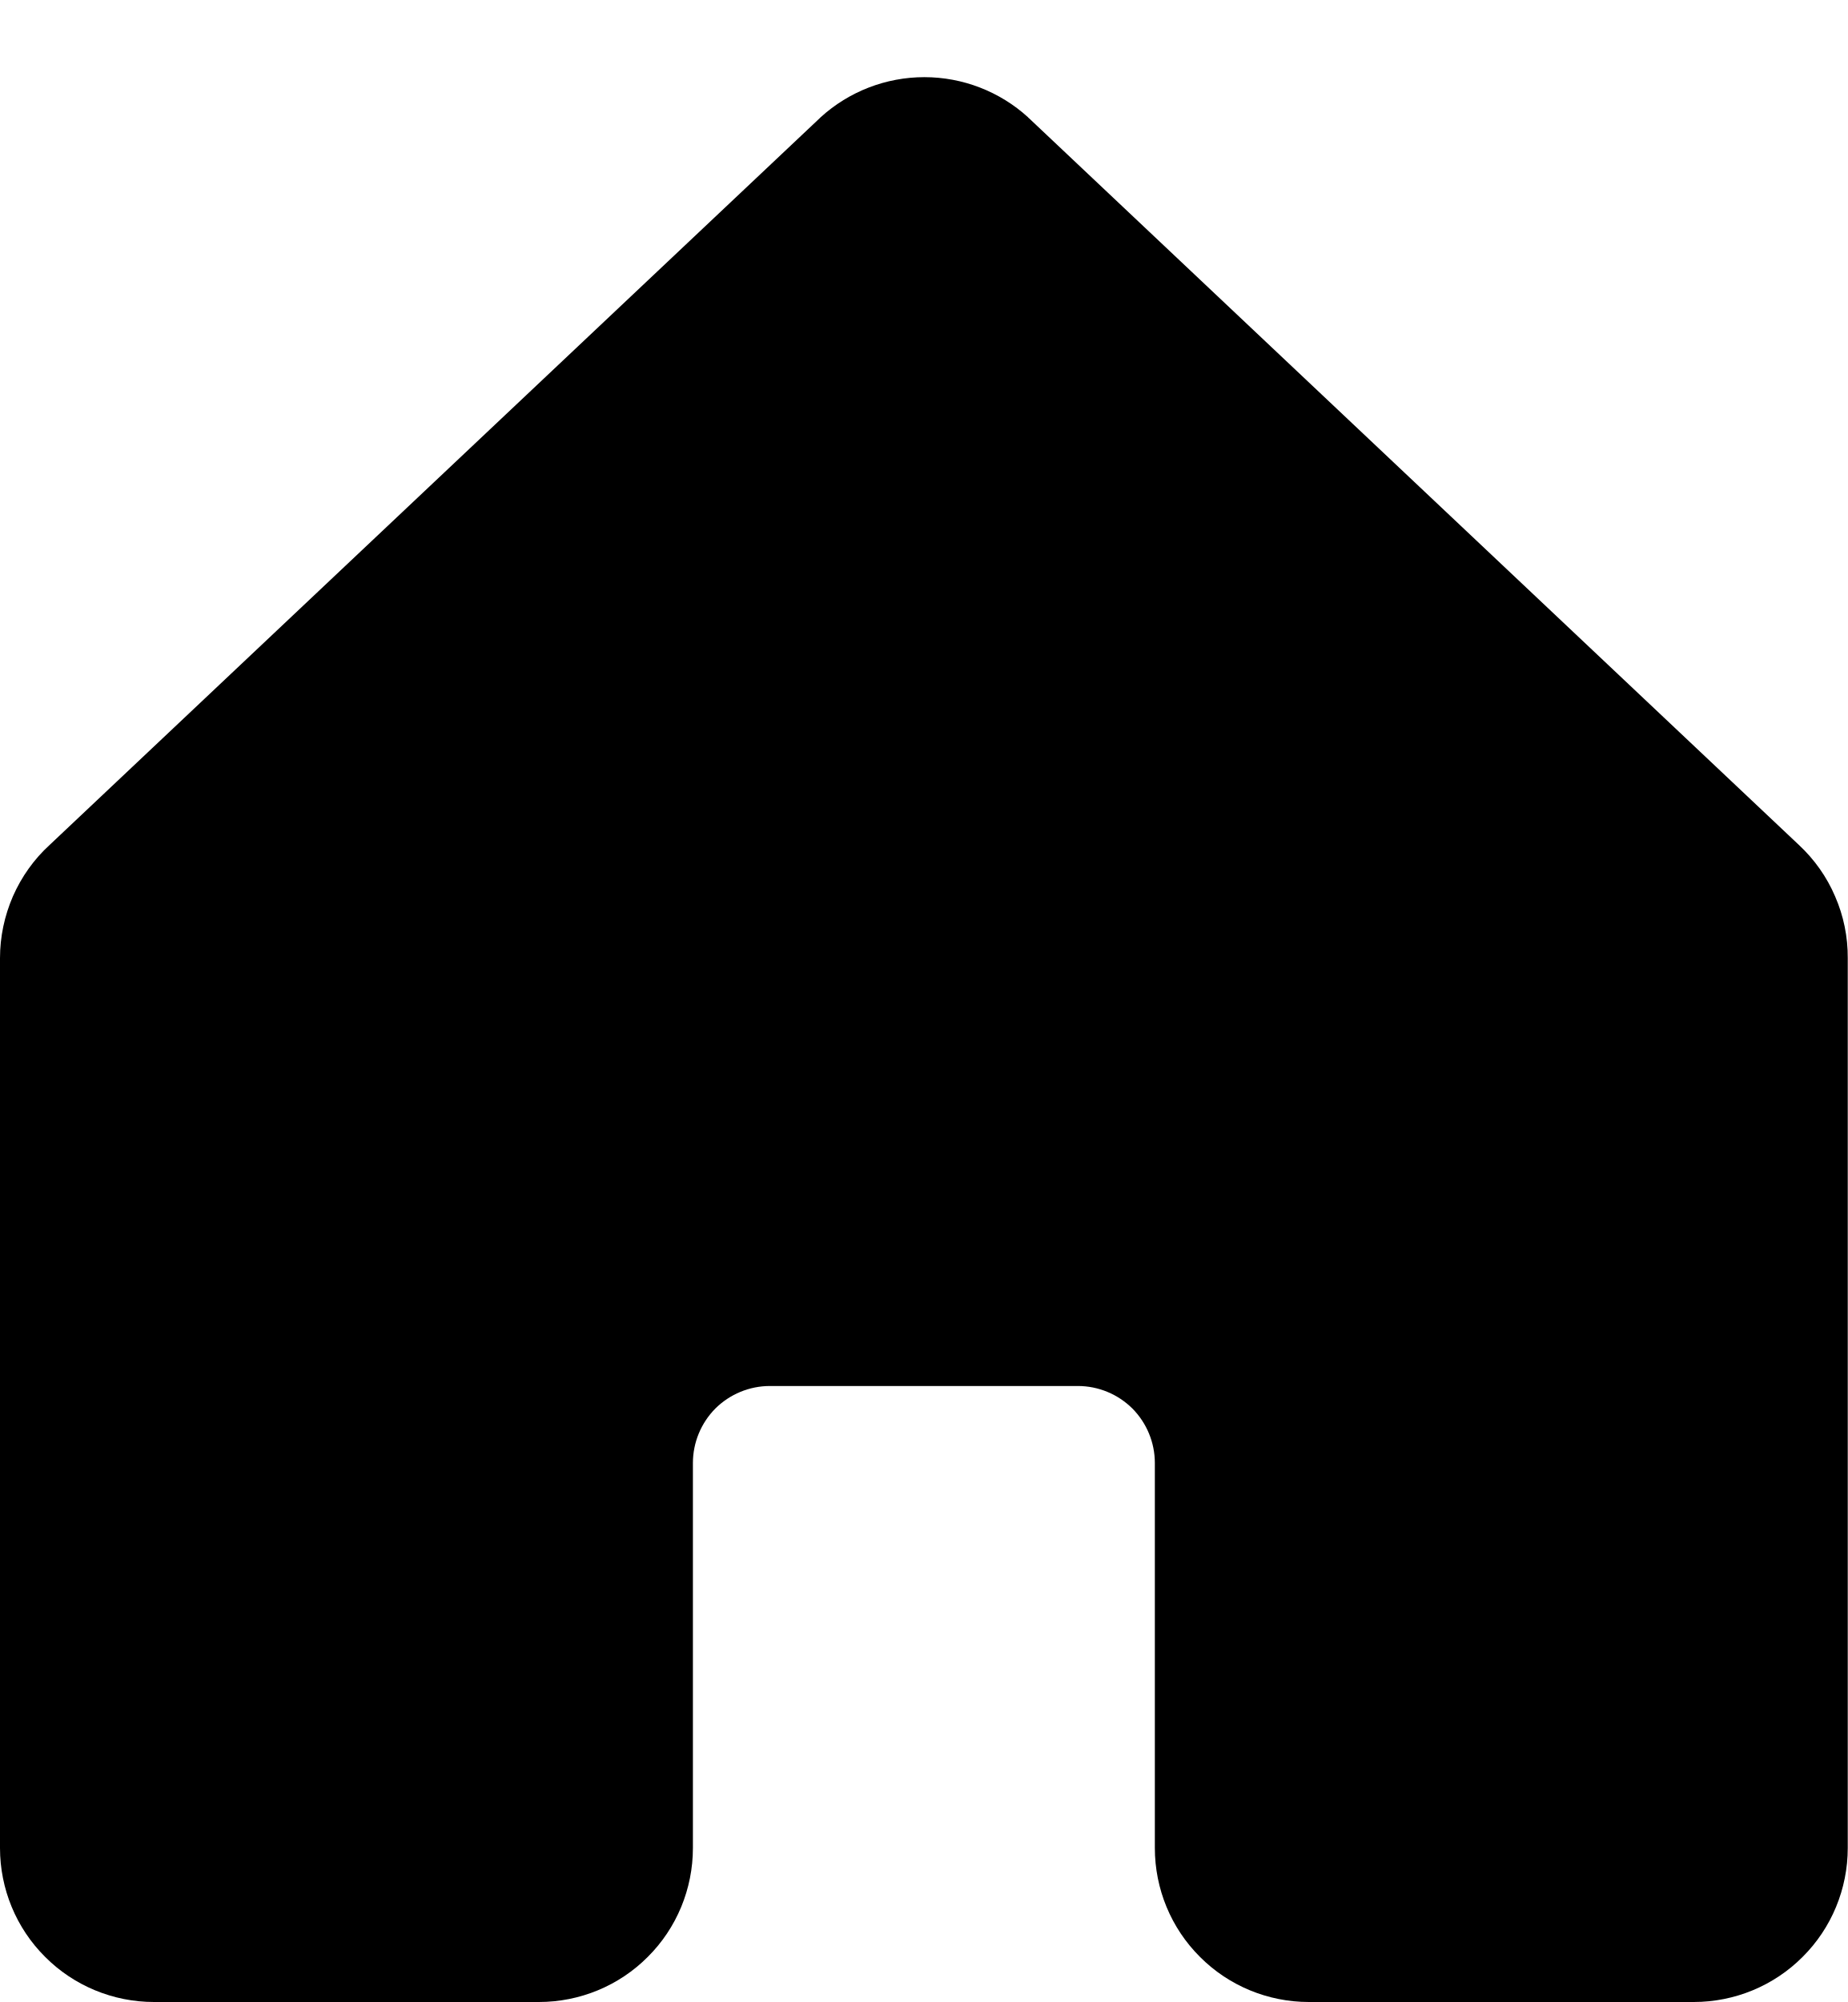
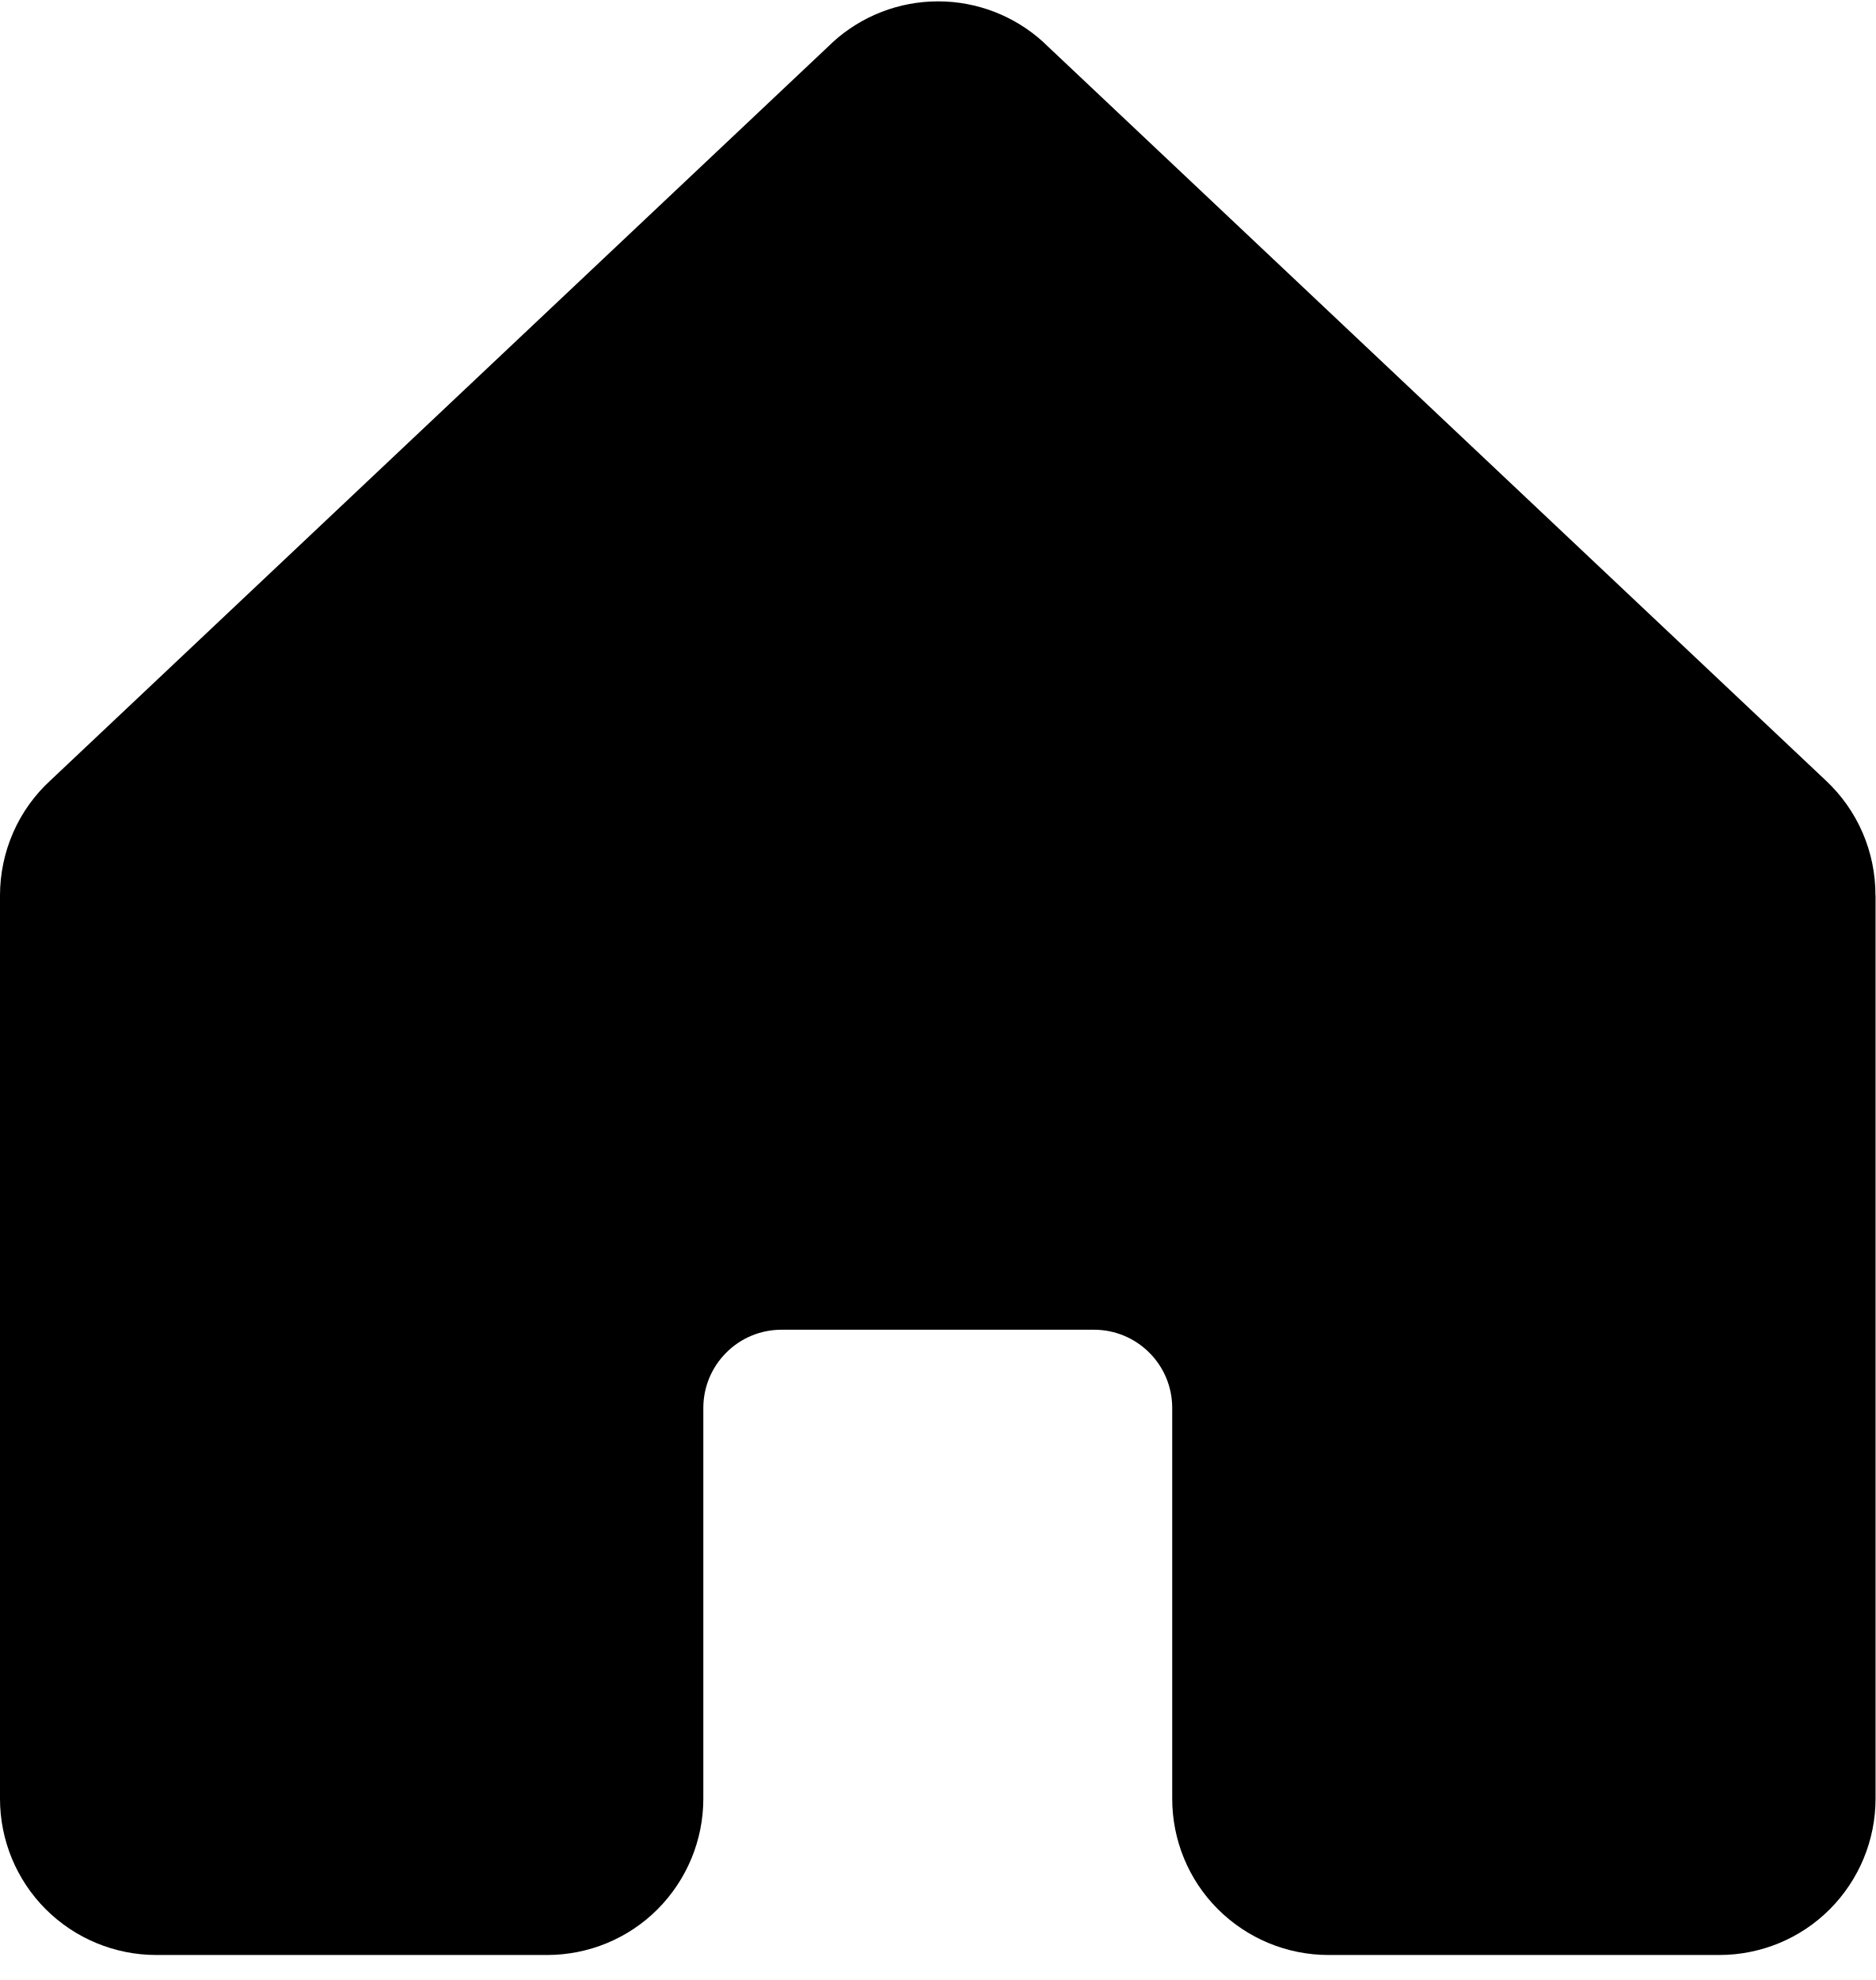
- <svg xmlns="http://www.w3.org/2000/svg" width="12" height="13" viewBox="0 0 12 13" fill="none">
-   <path d="M12 6.222V12C12 12.265 11.895 12.52 11.707 12.707C11.52 12.895 11.265 13 11 13H8.5C8.235 13 7.98 12.895 7.793 12.707C7.605 12.52 7.5 12.265 7.5 12V9.5C7.5 9.367 7.447 9.24 7.354 9.146C7.26 9.053 7.133 9 7 9H5C4.867 9 4.74 9.053 4.646 9.146C4.553 9.24 4.5 9.367 4.5 9.5V12C4.5 12.265 4.395 12.52 4.207 12.707C4.02 12.895 3.765 13 3.5 13H1C0.735 13 0.48 12.895 0.293 12.707C0.105 12.52 1.15549e-08 12.265 1.15549e-08 12V6.222C-2.10268e-05 6.083 0.029 5.947 0.084 5.82C0.14 5.693 0.221 5.579 0.323 5.486L5.323 0.768L5.33 0.761C5.514 0.594 5.754 0.501 6.003 0.501C6.252 0.501 6.492 0.594 6.676 0.761C6.678 0.764 6.68 0.766 6.683 0.768L11.682 5.486C11.783 5.58 11.864 5.694 11.918 5.821C11.973 5.947 12.001 6.084 12 6.222Z" fill="currentColor" />
+ <svg xmlns="http://www.w3.org/2000/svg" height="19" viewBox="0 0 18 19" width="18">
+   <path d="m18 8.593v8.667c0 .398-.158.779-.439 1.061s-.663.439-1.061.439h-3.75c-.398 0-.779-.158-1.061-.439s-.439-.663-.439-1.061v-3.75c0-.199-.079-.39-.22-.53-.141-.141-.331-.22-.53-.22h-3c-.199 0-.39.079-.53.22-.141.141-.22.331-.22.53v3.75c0 .398-.158.779-.439 1.061s-.663.439-1.061.439h-3.75c-.398 0-.779-.158-1.061-.439-.281-.281-.439-.663-.439-1.061v-8.667c-0-.208.043-.413.126-.603.083-.19.205-.361.358-.501l7.5-7.076.01-.01c.276-.251.636-.39 1.009-.39s.733.139 1.009.39c.003.004.007.007.01.01l7.5 7.076c.151.141.272.312.354.502.082.19.124.395.123.602z" fill="currentColor" />
</svg>
